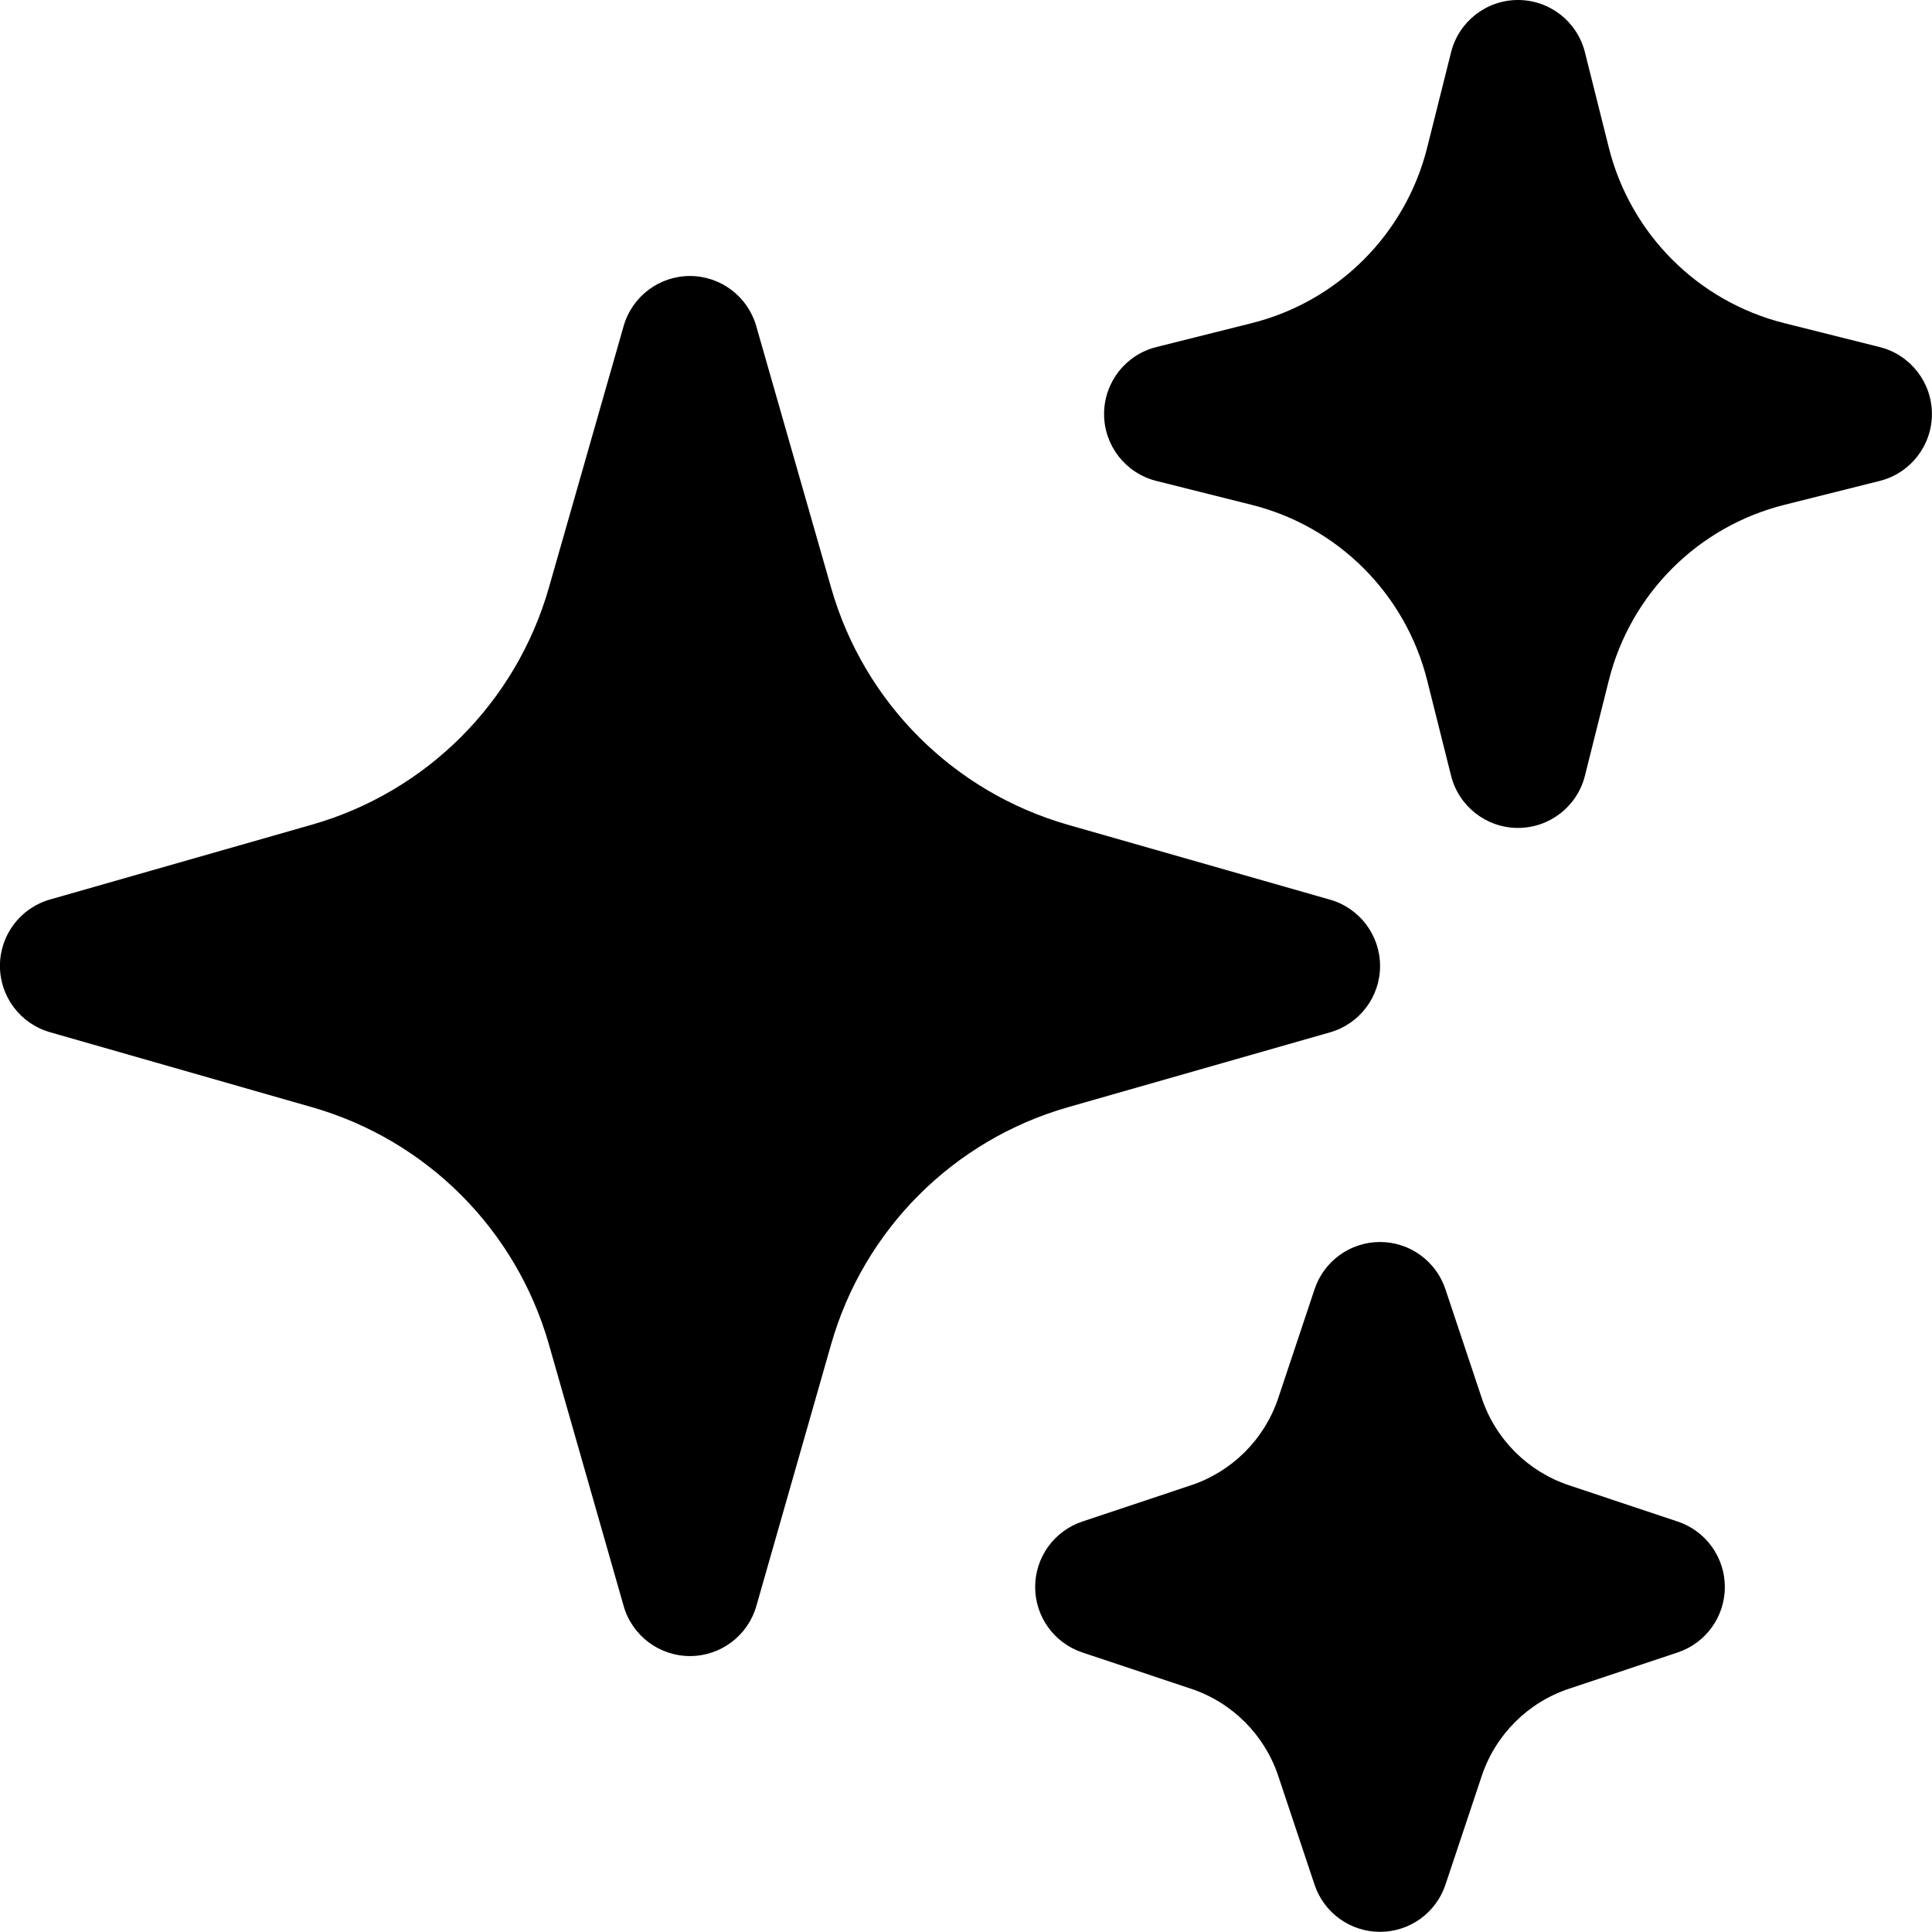
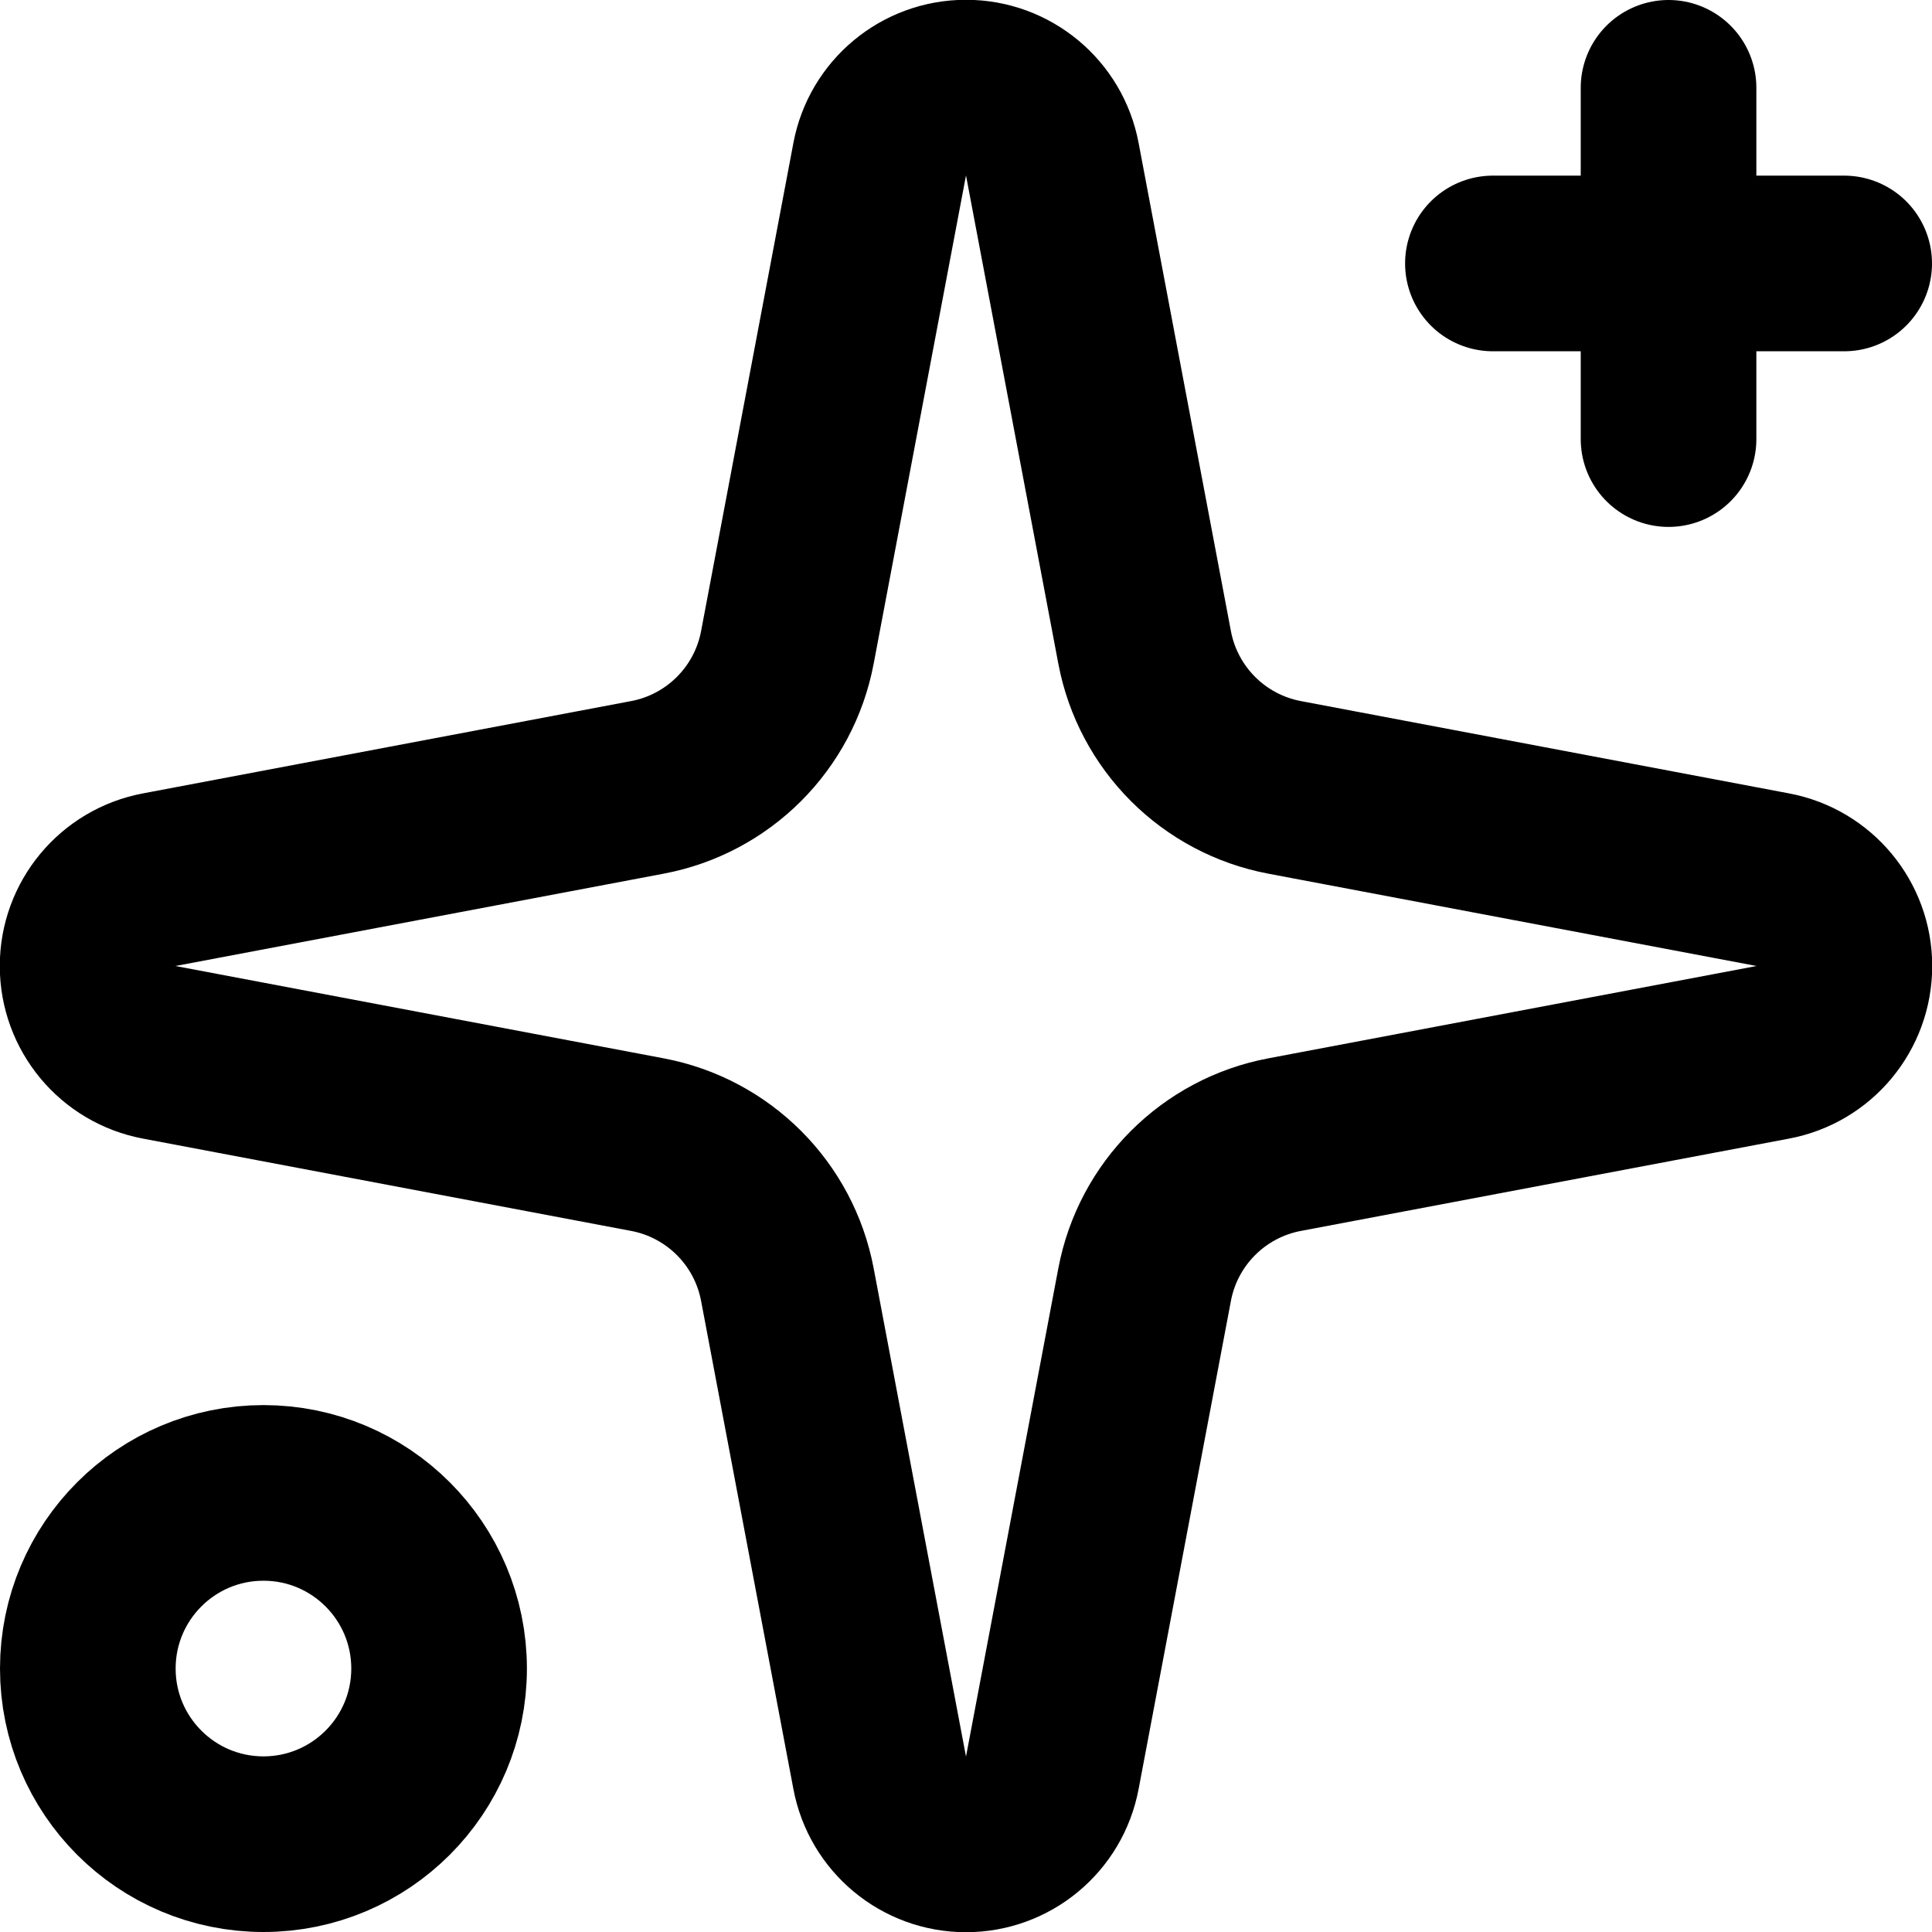
- <svg xmlns="http://www.w3.org/2000/svg" fill="none" viewBox="1 1 14 14">
-   <path fill="currentColor" fill-rule="evenodd" d="M6 3a.5.5 0 0 1 .48.363l.543 1.897A2.5 2.5 0 0 0 8.74 6.977l1.897.542a.5.5 0 0 1 0 .962l-1.897.542a2.5 2.5 0 0 0-1.717 1.717l-.542 1.897a.5.5 0 0 1-.962 0l-.542-1.897A2.5 2.5 0 0 0 3.26 9.023L1.363 8.48a.5.5 0 0 1 0-.962l1.897-.542A2.5 2.5 0 0 0 4.977 5.26l.542-1.897A.5.5 0 0 1 6 3m6-2a.5.5 0 0 1 .485.379l.173.69a1.75 1.75 0 0 0 1.273 1.273l.69.173a.5.5 0 0 1 0 .97l-.69.173a1.75 1.75 0 0 0-1.273 1.273l-.173.69a.5.5 0 0 1-.97 0l-.173-.69a1.75 1.75 0 0 0-1.273-1.273l-.69-.173a.5.5 0 0 1 0-.97l.69-.173a1.75 1.75 0 0 0 1.273-1.273l.173-.69A.5.5 0 0 1 12 1m-1 9a.5.5 0 0 1 .474.342l.263.788a1 1 0 0 0 .633.633l.788.263a.5.5 0 0 1 0 .948l-.788.263a1 1 0 0 0-.633.633l-.263.788a.5.5 0 0 1-.948 0l-.263-.788a1 1 0 0 0-.633-.633l-.788-.263a.5.5 0 0 1 0-.948l.788-.263a1 1 0 0 0 .633-.633l.263-.788A.5.5 0 0 1 11 10" clip-rule="evenodd" />
+ <svg xmlns="http://www.w3.org/2000/svg" fill="none" stroke="currentColor" stroke-linecap="round" stroke-linejoin="round" stroke-width="2" class="lucide-sparkles" viewBox="1 1 22 22">
+   <path d="M11.017 2.814a1 1 0 0 1 1.966 0l1.051 5.558a2 2 0 0 0 1.594 1.594l5.558 1.051a1 1 0 0 1 0 1.966l-5.558 1.051a2 2 0 0 0-1.594 1.594l-1.051 5.558a1 1 0 0 1-1.966 0l-1.051-5.558a2 2 0 0 0-1.594-1.594l-5.558-1.051a1 1 0 0 1 0-1.966l5.558-1.051a2 2 0 0 0 1.594-1.594zM20 2v4m2-2h-4" />
+   <circle cx="4" cy="20" r="2" />
</svg>
